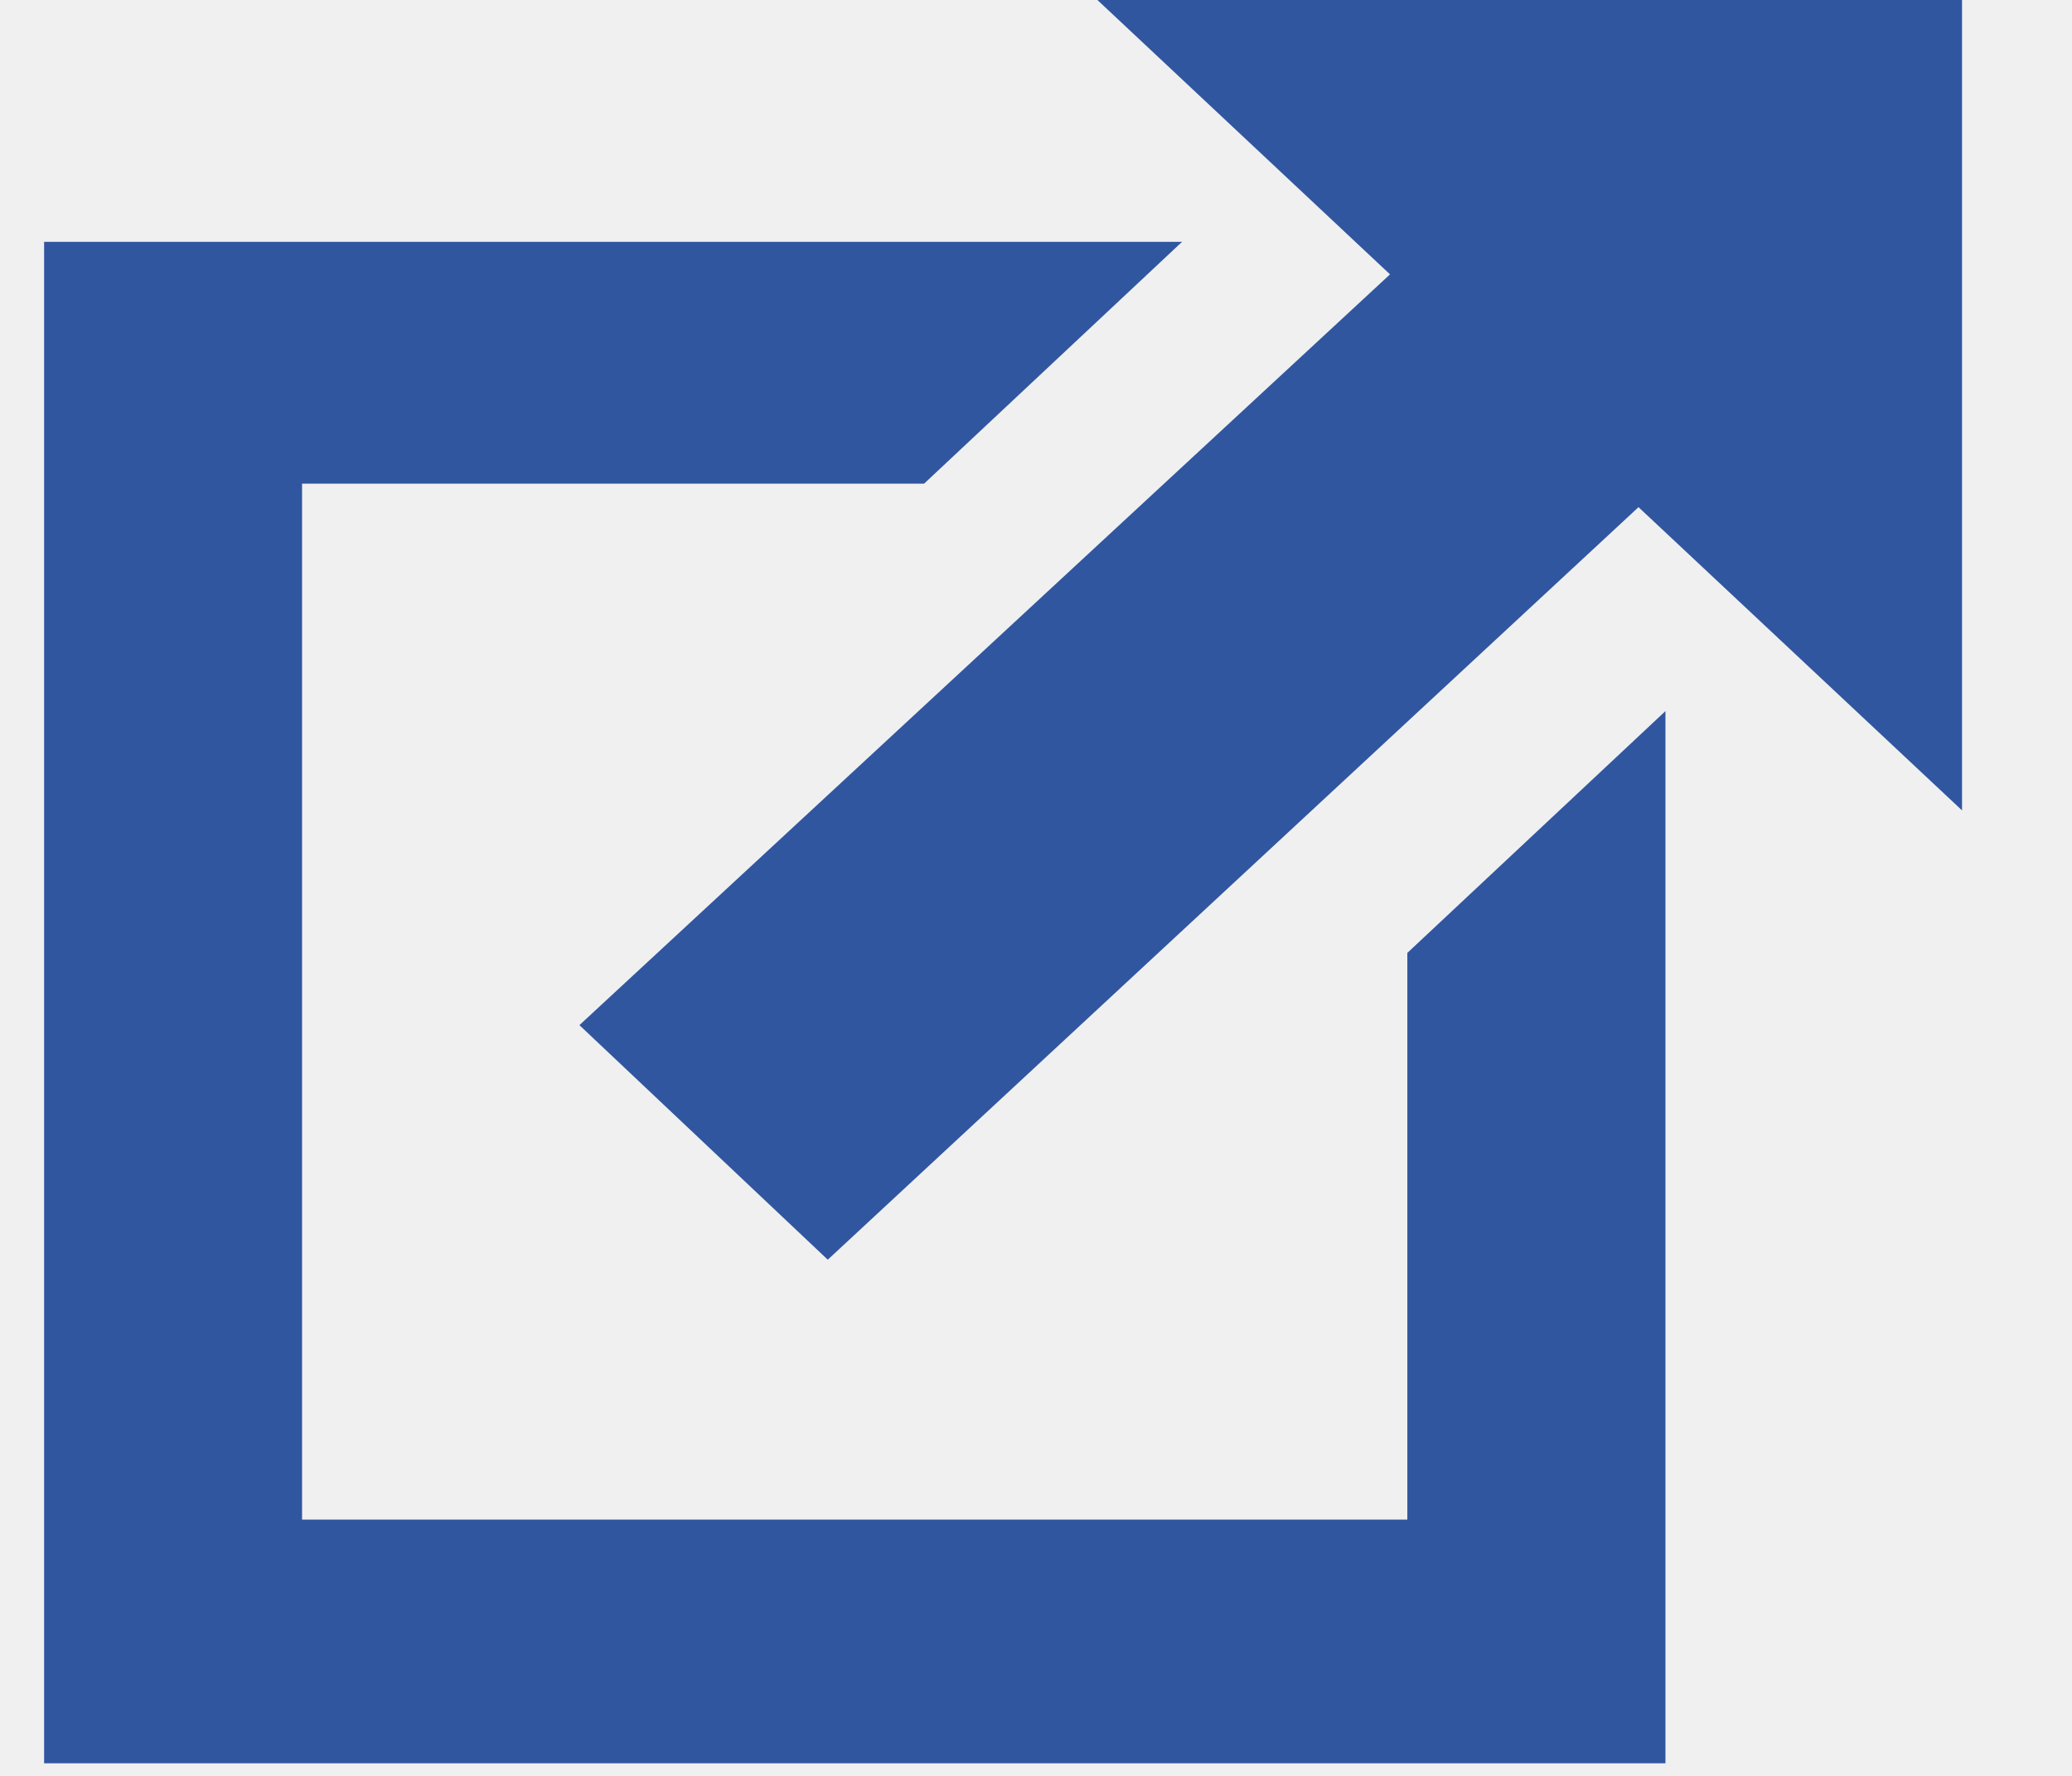
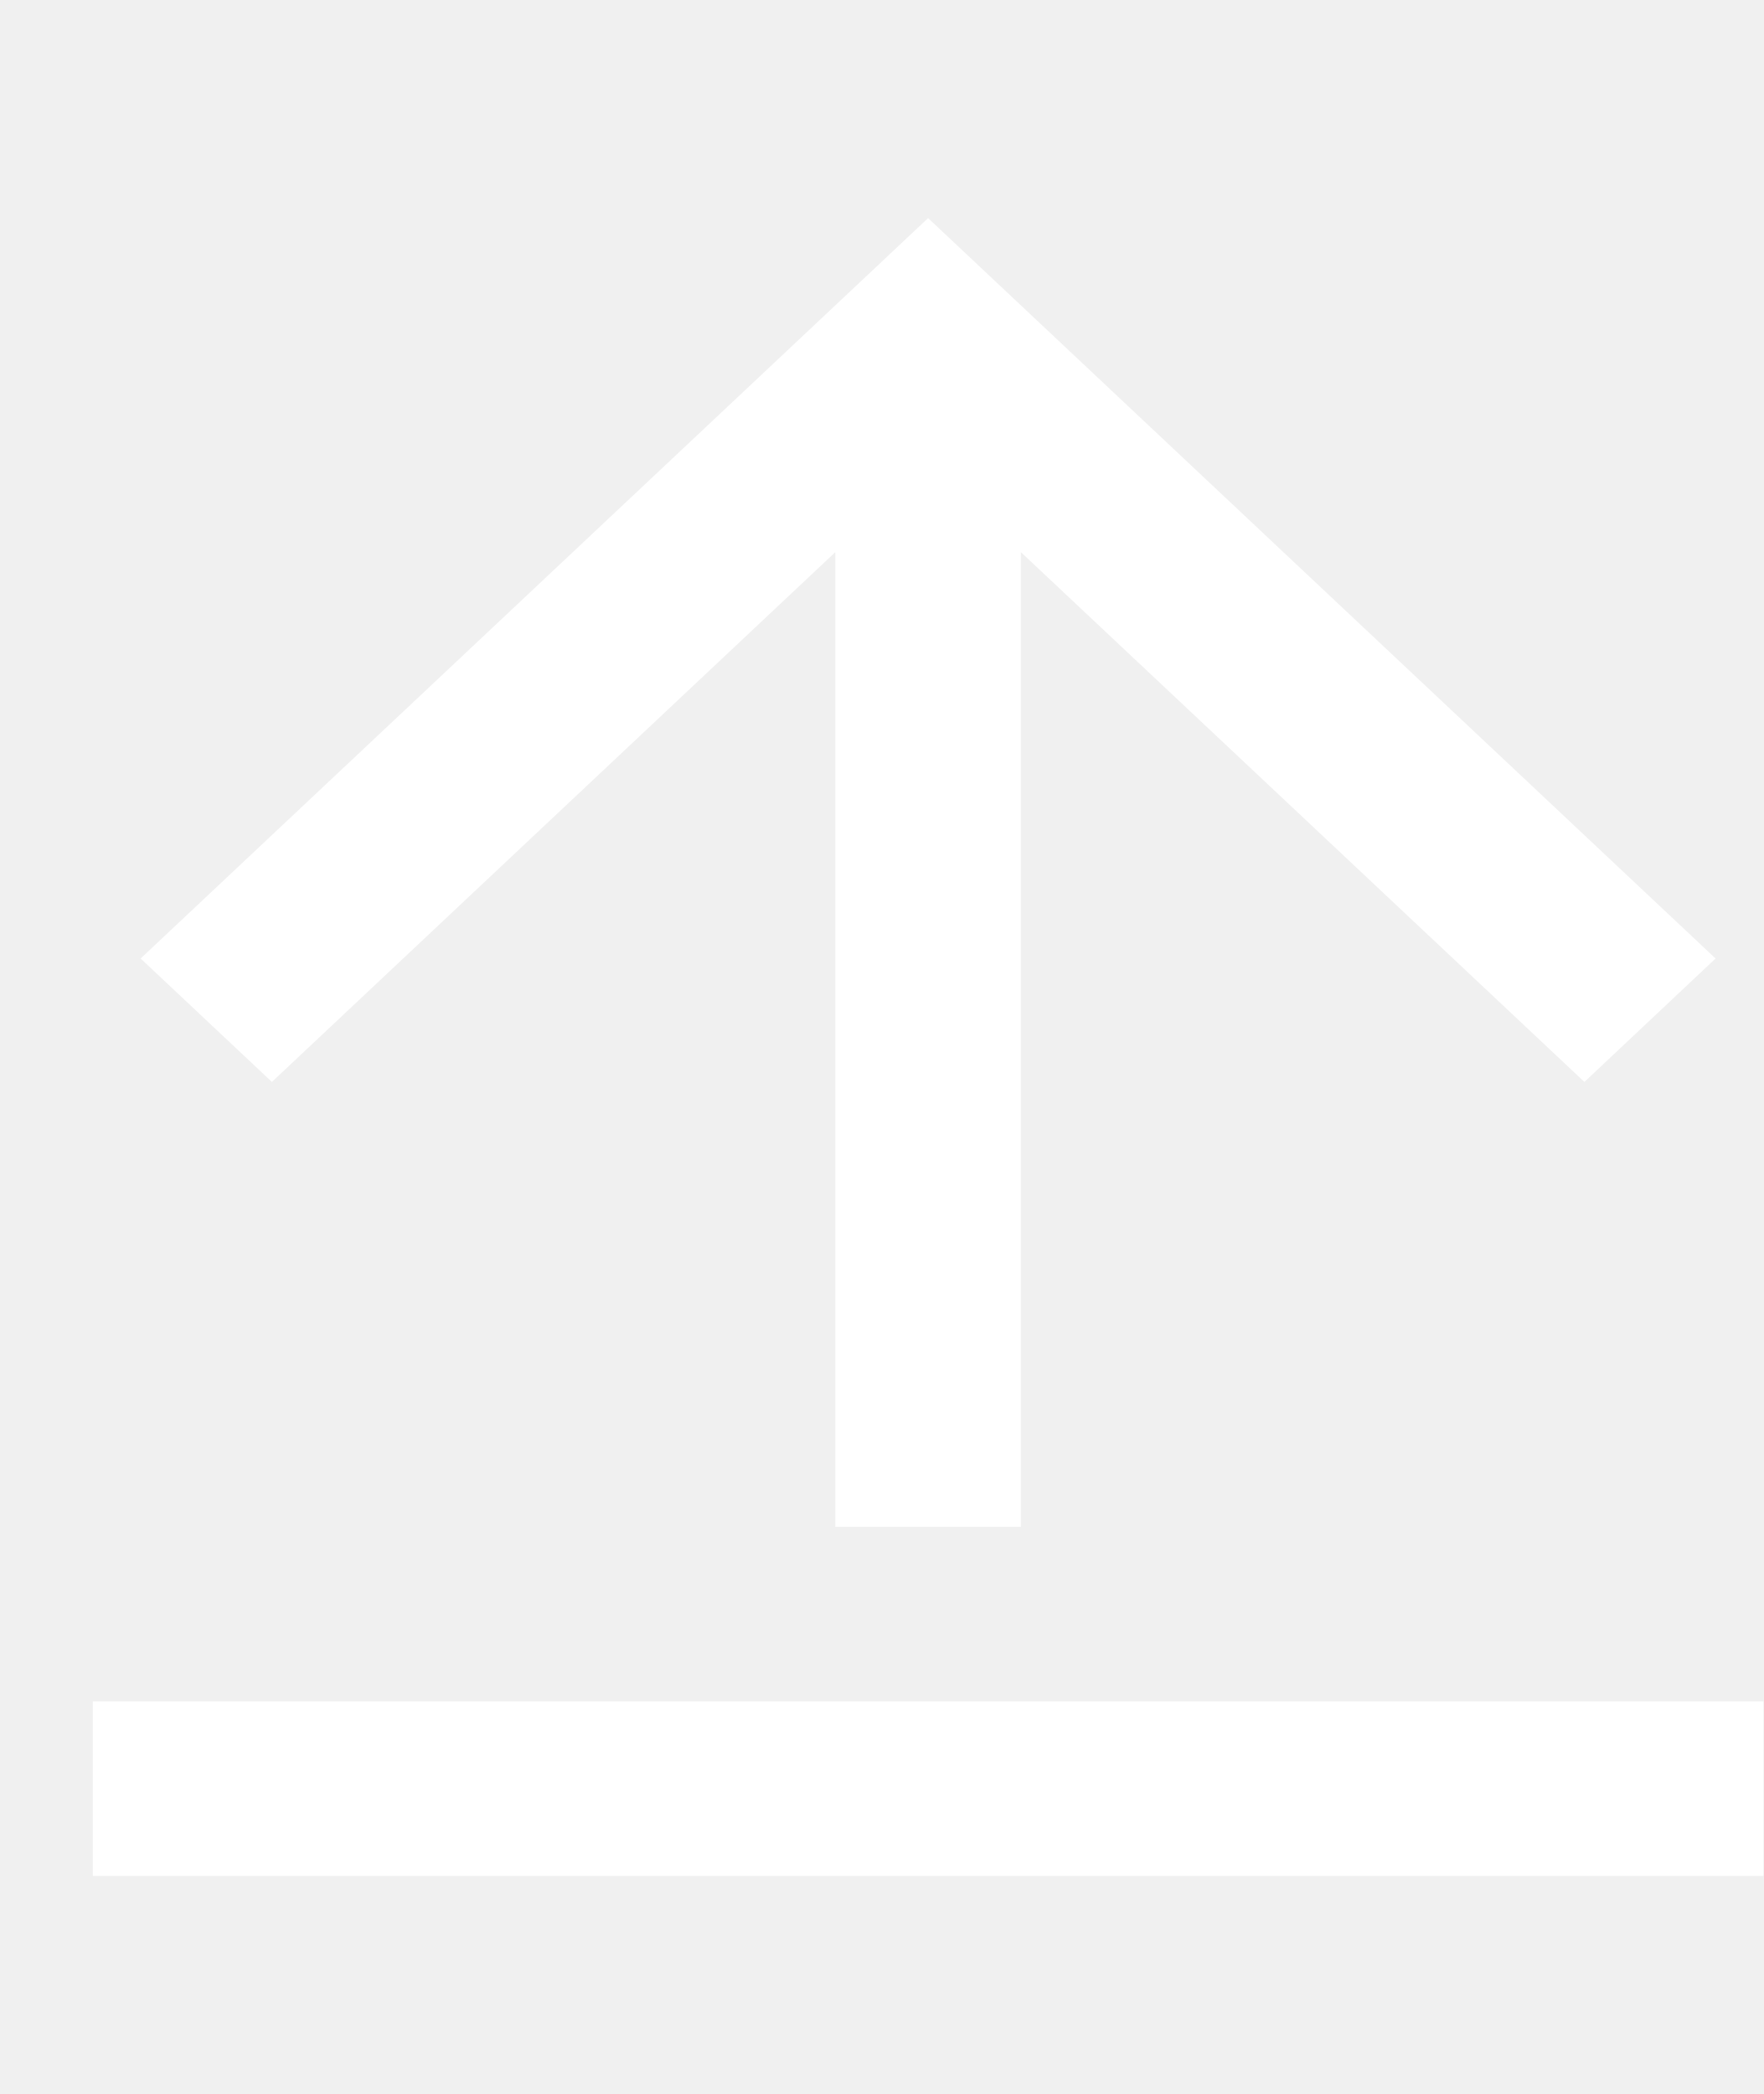
- <svg xmlns="http://www.w3.org/2000/svg" width="14" height="12" viewBox="0 0 14 12" fill="none">
-   <path fill-rule="evenodd" clip-rule="evenodd" d="M7.415 0L9.392 1.854L3.915 6.927L5.593 8.512L11.071 3.427L13.257 5.476V0H7.415Z" fill="#3156A0" />
-   <path fill-rule="evenodd" clip-rule="evenodd" d="M9.509 10.268H2.041V3.268H6.244L7.987 1.634H0.298V11.915H11.253V4.805L9.509 6.439V10.268Z" fill="#3156A0" />
+ <svg xmlns="http://www.w3.org/2000/svg" width="16" height="19" viewBox="0 0 16 19" fill="none">
+   <g id="ri:upload-line" clip-path="url(#clip0_11759_2220)">
+     <path id="Vector" d="M0.842 15.438H16V17.021H0.842V15.438ZM9.263 5.01V13.854H7.579V5.01L2.467 9.817L1.276 8.697L8.421 1.979L15.566 8.697L14.376 9.817L9.263 5.01Z" fill="white" />
+   </g>
+   <defs>
+     <clipPath id="clip0_11759_2220">
+       <rect width="16" height="19" fill="white" />
+     </clipPath>
+   </defs>
</svg>
